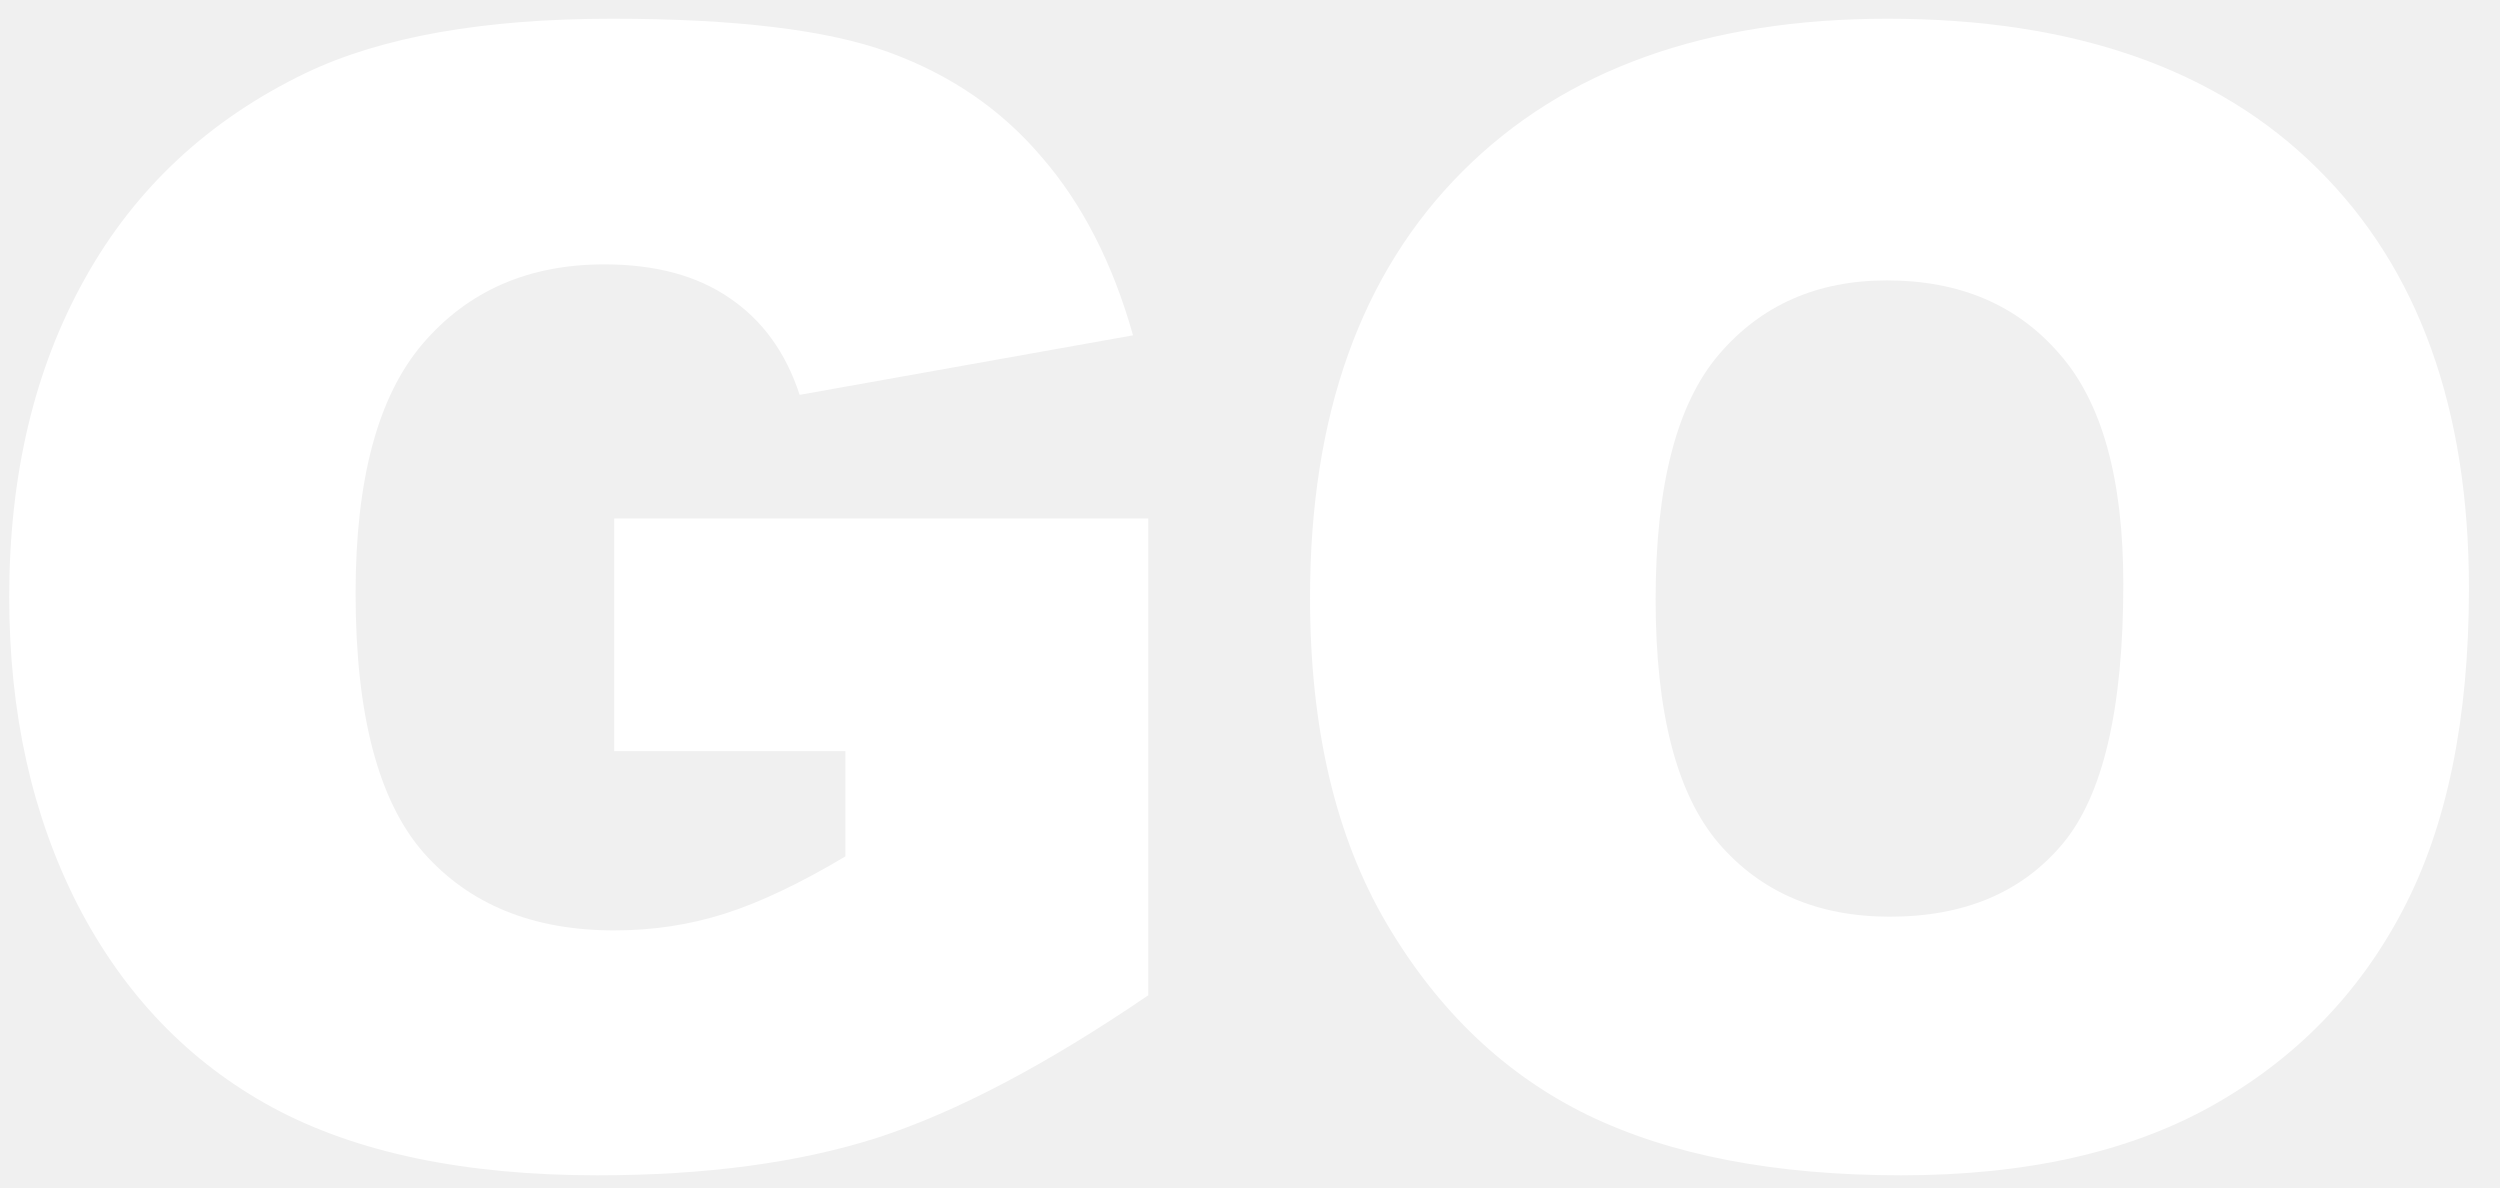
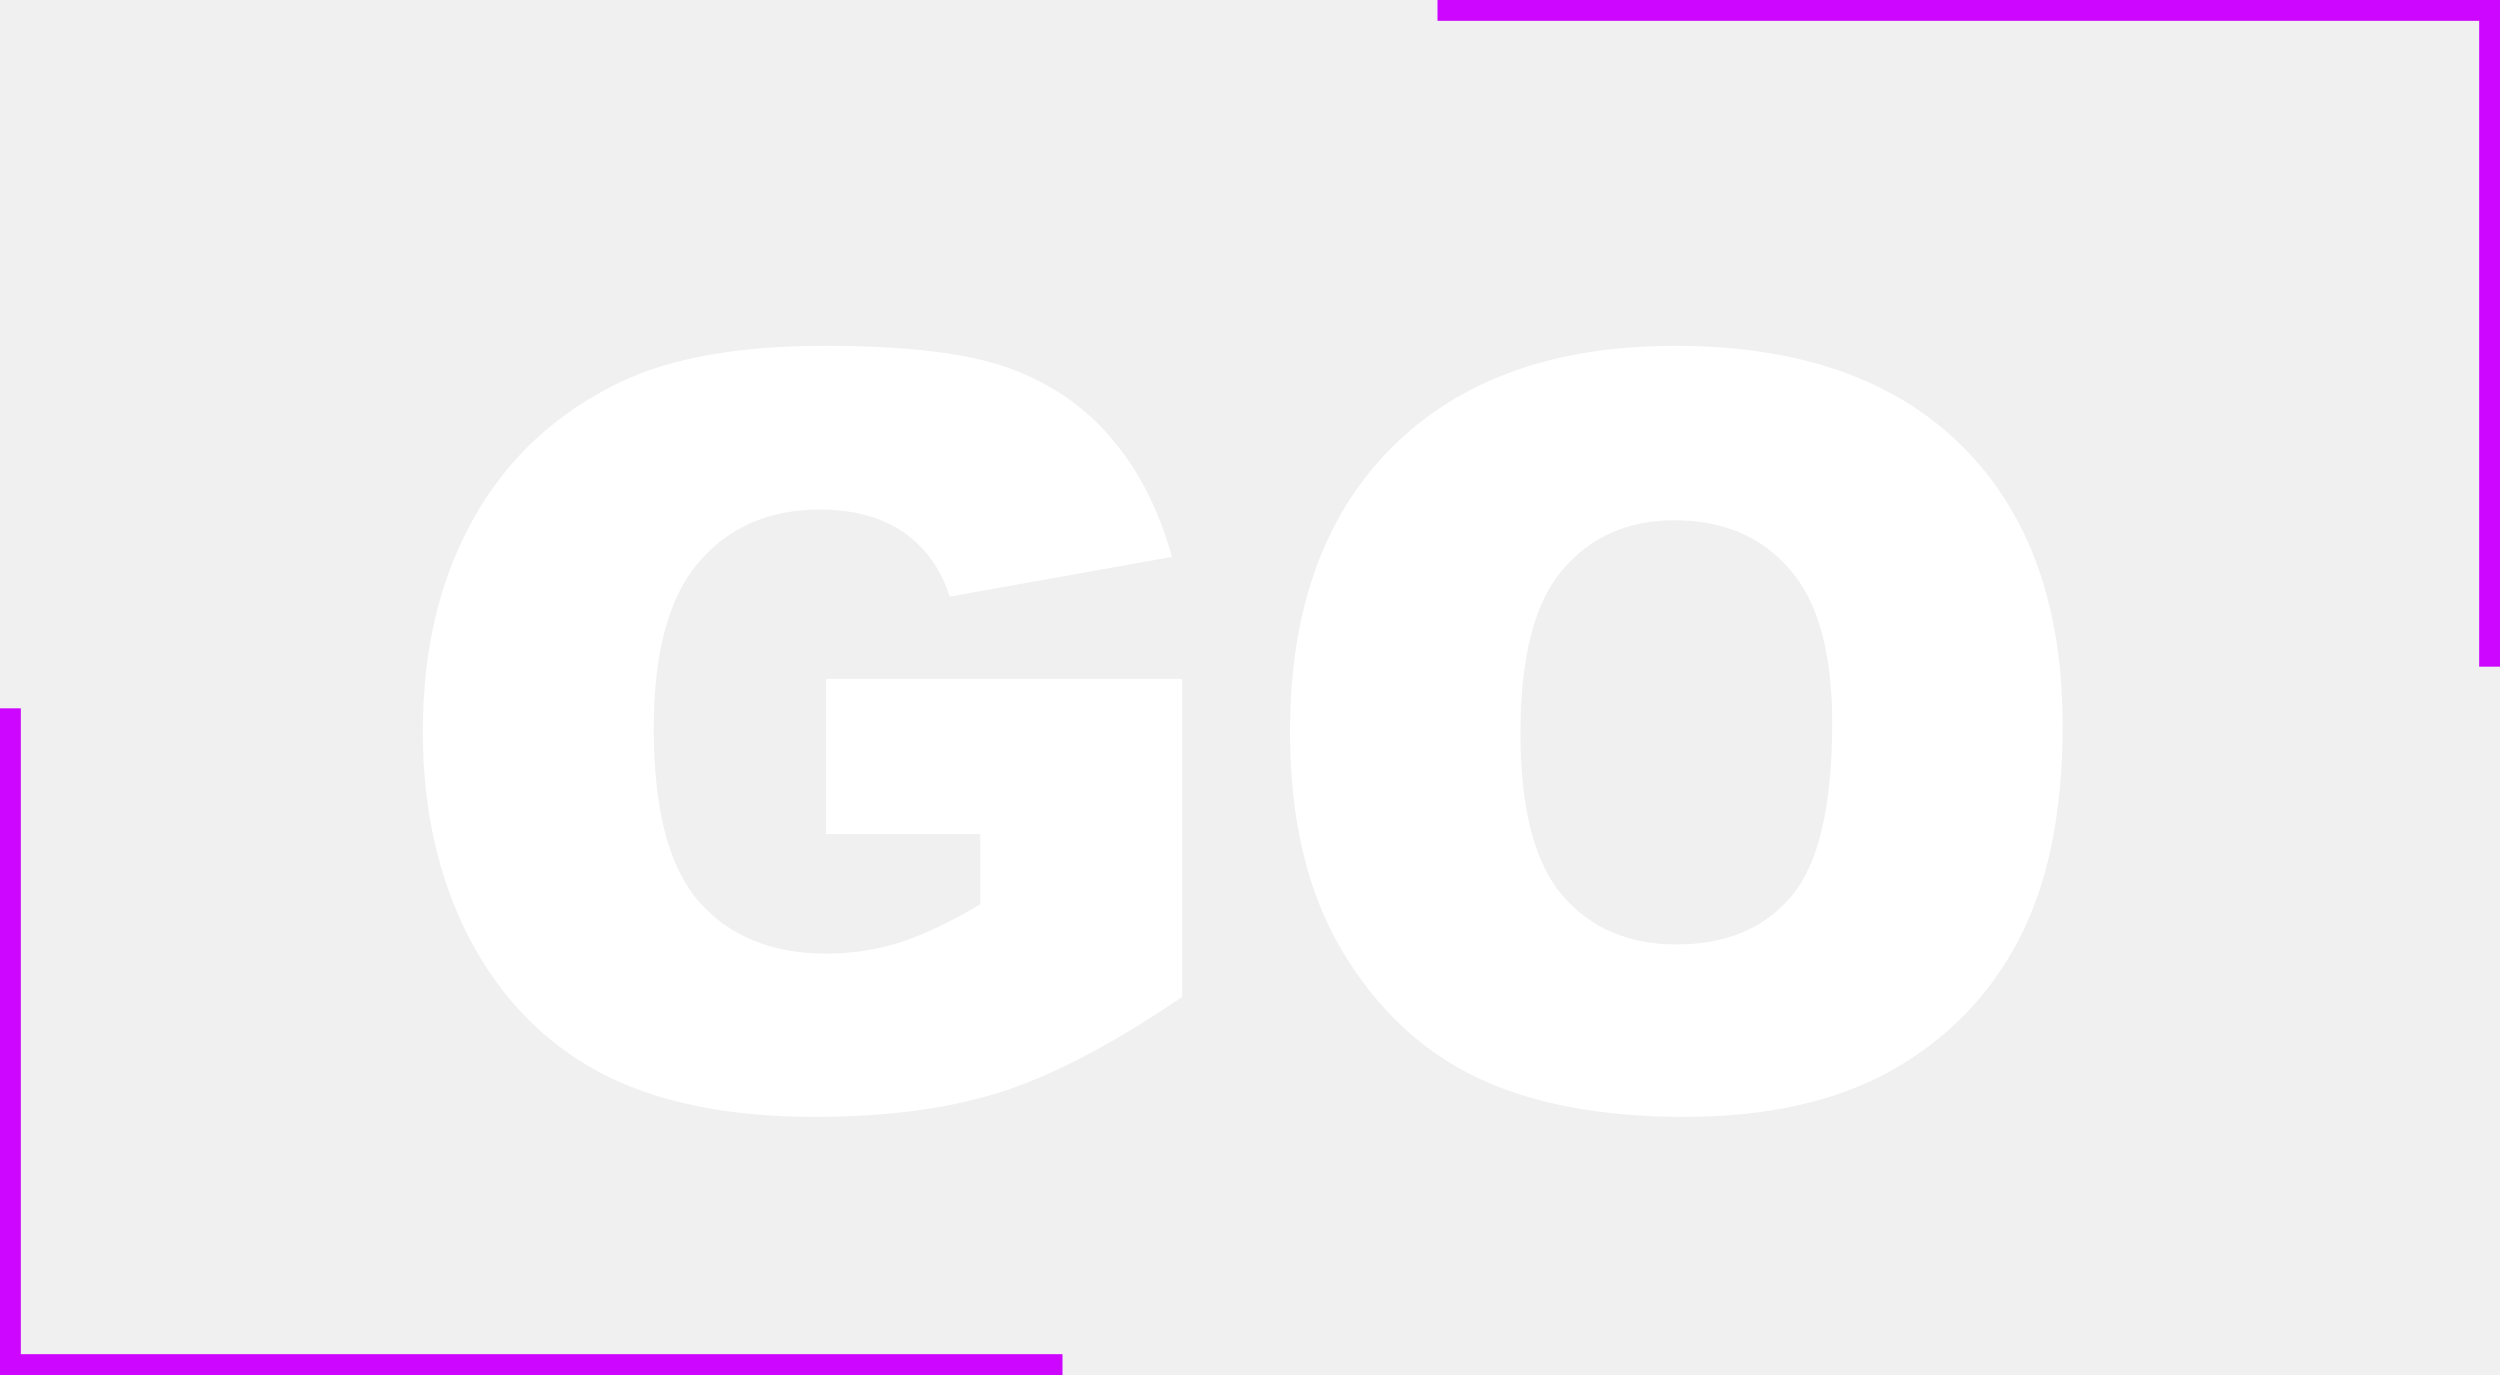
- <svg xmlns="http://www.w3.org/2000/svg" width="80" height="38" viewBox="0 0 80 38" fill="none">
-   <path d="M19.655 24.036V16.59H36.745V31.849C33.474 34.078 30.576 35.6 28.054 36.414C25.547 37.212 22.569 37.61 19.118 37.61C14.87 37.61 11.403 36.886 8.718 35.438C6.048 33.989 3.973 31.832 2.492 28.968C1.027 26.103 0.295 22.815 0.295 19.105C0.295 15.198 1.101 11.805 2.712 8.924C4.323 6.027 6.683 3.829 9.792 2.332C12.217 1.176 15.48 0.599 19.582 0.599C23.537 0.599 26.491 0.957 28.444 1.673C30.414 2.389 32.041 3.504 33.327 5.018C34.629 6.515 35.606 8.419 36.257 10.73L25.588 12.635C25.148 11.284 24.4 10.25 23.342 9.534C22.3 8.818 20.965 8.46 19.338 8.46C16.913 8.46 14.976 9.306 13.527 10.999C12.095 12.675 11.379 15.337 11.379 18.982C11.379 22.856 12.103 25.623 13.552 27.283C15.017 28.943 17.051 29.773 19.655 29.773C20.892 29.773 22.072 29.594 23.195 29.236C24.318 28.878 25.604 28.268 27.053 27.405V24.036H19.655Z" fill="white" />
-   <path d="M41.921 19.129C41.921 13.286 43.548 8.737 46.804 5.481C50.059 2.226 54.592 0.599 60.402 0.599C66.359 0.599 70.949 2.202 74.172 5.408C77.394 8.598 79.006 13.074 79.006 18.836C79.006 23.019 78.298 26.453 76.882 29.139C75.482 31.808 73.448 33.891 70.778 35.389C68.125 36.87 64.813 37.61 60.842 37.61C56.805 37.61 53.461 36.967 50.808 35.682C48.171 34.396 46.031 32.361 44.387 29.578C42.743 26.795 41.921 23.312 41.921 19.129ZM52.98 19.178C52.98 22.791 53.648 25.387 54.982 26.966C56.333 28.545 58.164 29.334 60.476 29.334C62.852 29.334 64.691 28.561 65.993 27.015C67.295 25.468 67.946 22.693 67.946 18.689C67.946 15.32 67.263 12.863 65.895 11.316C64.545 9.754 62.705 8.973 60.378 8.973C58.148 8.973 56.358 9.762 55.007 11.341C53.656 12.92 52.98 15.532 52.98 19.178Z" fill="white" />
+ <svg xmlns="http://www.w3.org/2000/svg" width="120" height="66" viewBox="0 0 120 66" fill="none">
+   <path d="M39.655 40.036V32.59H56.745V47.849C53.474 50.078 50.577 51.6 48.054 52.414C45.547 53.212 42.569 53.61 39.118 53.61C34.87 53.61 31.403 52.886 28.718 51.438C26.049 49.989 23.973 47.832 22.492 44.968C21.027 42.103 20.295 38.815 20.295 35.105C20.295 31.198 21.101 27.805 22.712 24.924C24.323 22.027 26.683 19.829 29.792 18.332C32.217 17.176 35.48 16.599 39.582 16.599C43.537 16.599 46.491 16.957 48.444 17.673C50.414 18.389 52.041 19.504 53.327 21.018C54.629 22.515 55.606 24.419 56.257 26.73L45.588 28.635C45.148 27.284 44.4 26.25 43.342 25.534C42.3 24.818 40.965 24.46 39.338 24.46C36.913 24.46 34.976 25.306 33.527 26.999C32.095 28.675 31.379 31.337 31.379 34.982C31.379 38.856 32.103 41.623 33.552 43.283C35.017 44.943 37.051 45.773 39.655 45.773C40.892 45.773 42.072 45.594 43.195 45.236C44.318 44.878 45.604 44.268 47.053 43.405V40.036H39.655Z" fill="white" />
+   <path d="M61.921 35.129C61.921 29.286 63.548 24.737 66.804 21.481C70.059 18.226 74.592 16.599 80.402 16.599C86.359 16.599 90.949 18.202 94.172 21.408C97.394 24.598 99.006 29.074 99.006 34.836C99.006 39.019 98.298 42.453 96.882 45.139C95.482 47.808 93.448 49.891 90.778 51.389C88.125 52.87 84.813 53.61 80.842 53.61C76.805 53.61 73.461 52.967 70.808 51.682C68.171 50.396 66.031 48.361 64.387 45.578C62.743 42.795 61.921 39.312 61.921 35.129ZM72.981 35.178C72.981 38.791 73.648 41.387 74.982 42.966C76.333 44.545 78.164 45.334 80.476 45.334C82.852 45.334 84.691 44.561 85.993 43.015C87.295 41.468 87.946 38.693 87.946 34.69C87.946 31.32 87.263 28.863 85.895 27.316C84.545 25.754 82.705 24.973 80.378 24.973C78.148 24.973 76.358 25.762 75.007 27.341C73.656 28.92 72.981 31.532 72.981 35.178Z" fill="white" />
+   <path d="M0 34H1V66H0V34Z" fill="#CD06FF" />
+   <path d="M0 66V65H51V66H0Z" fill="#CD06FF" />
+   <path d="M120 32H119V0H120V32Z" fill="#CD06FF" />
+   <path d="M120 0V1H69V0H120Z" fill="#CD06FF" />
</svg>
